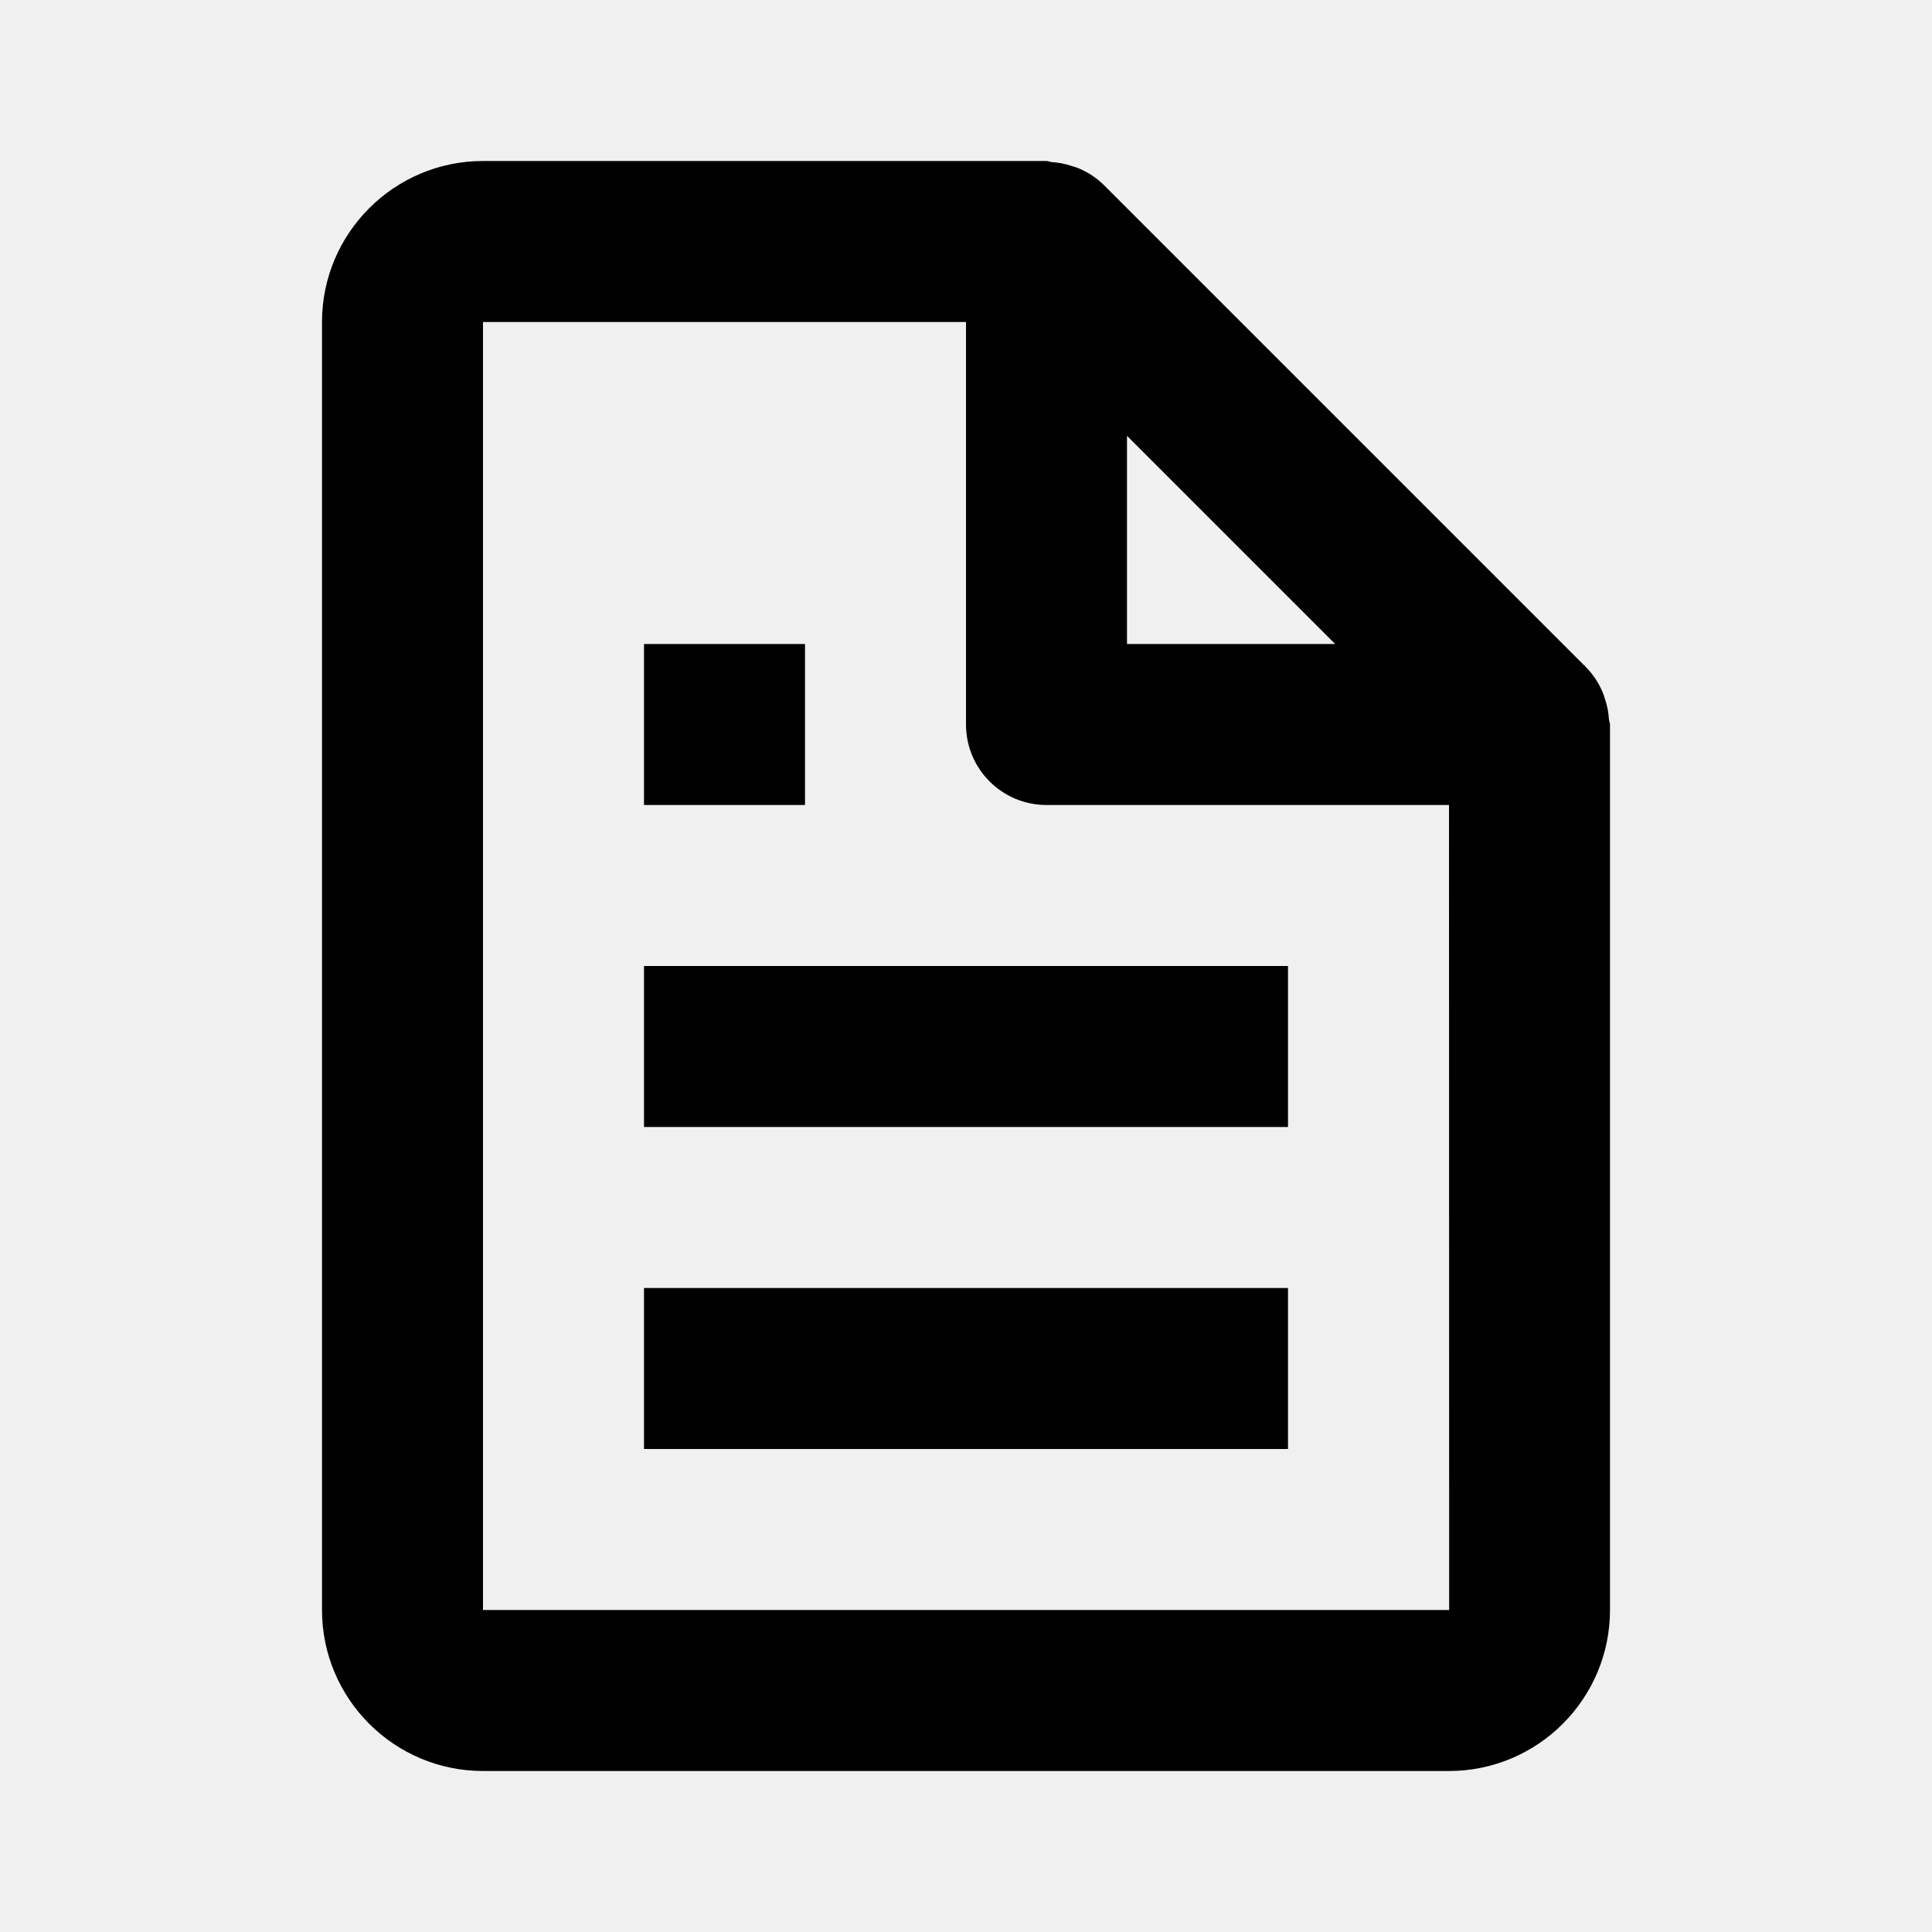
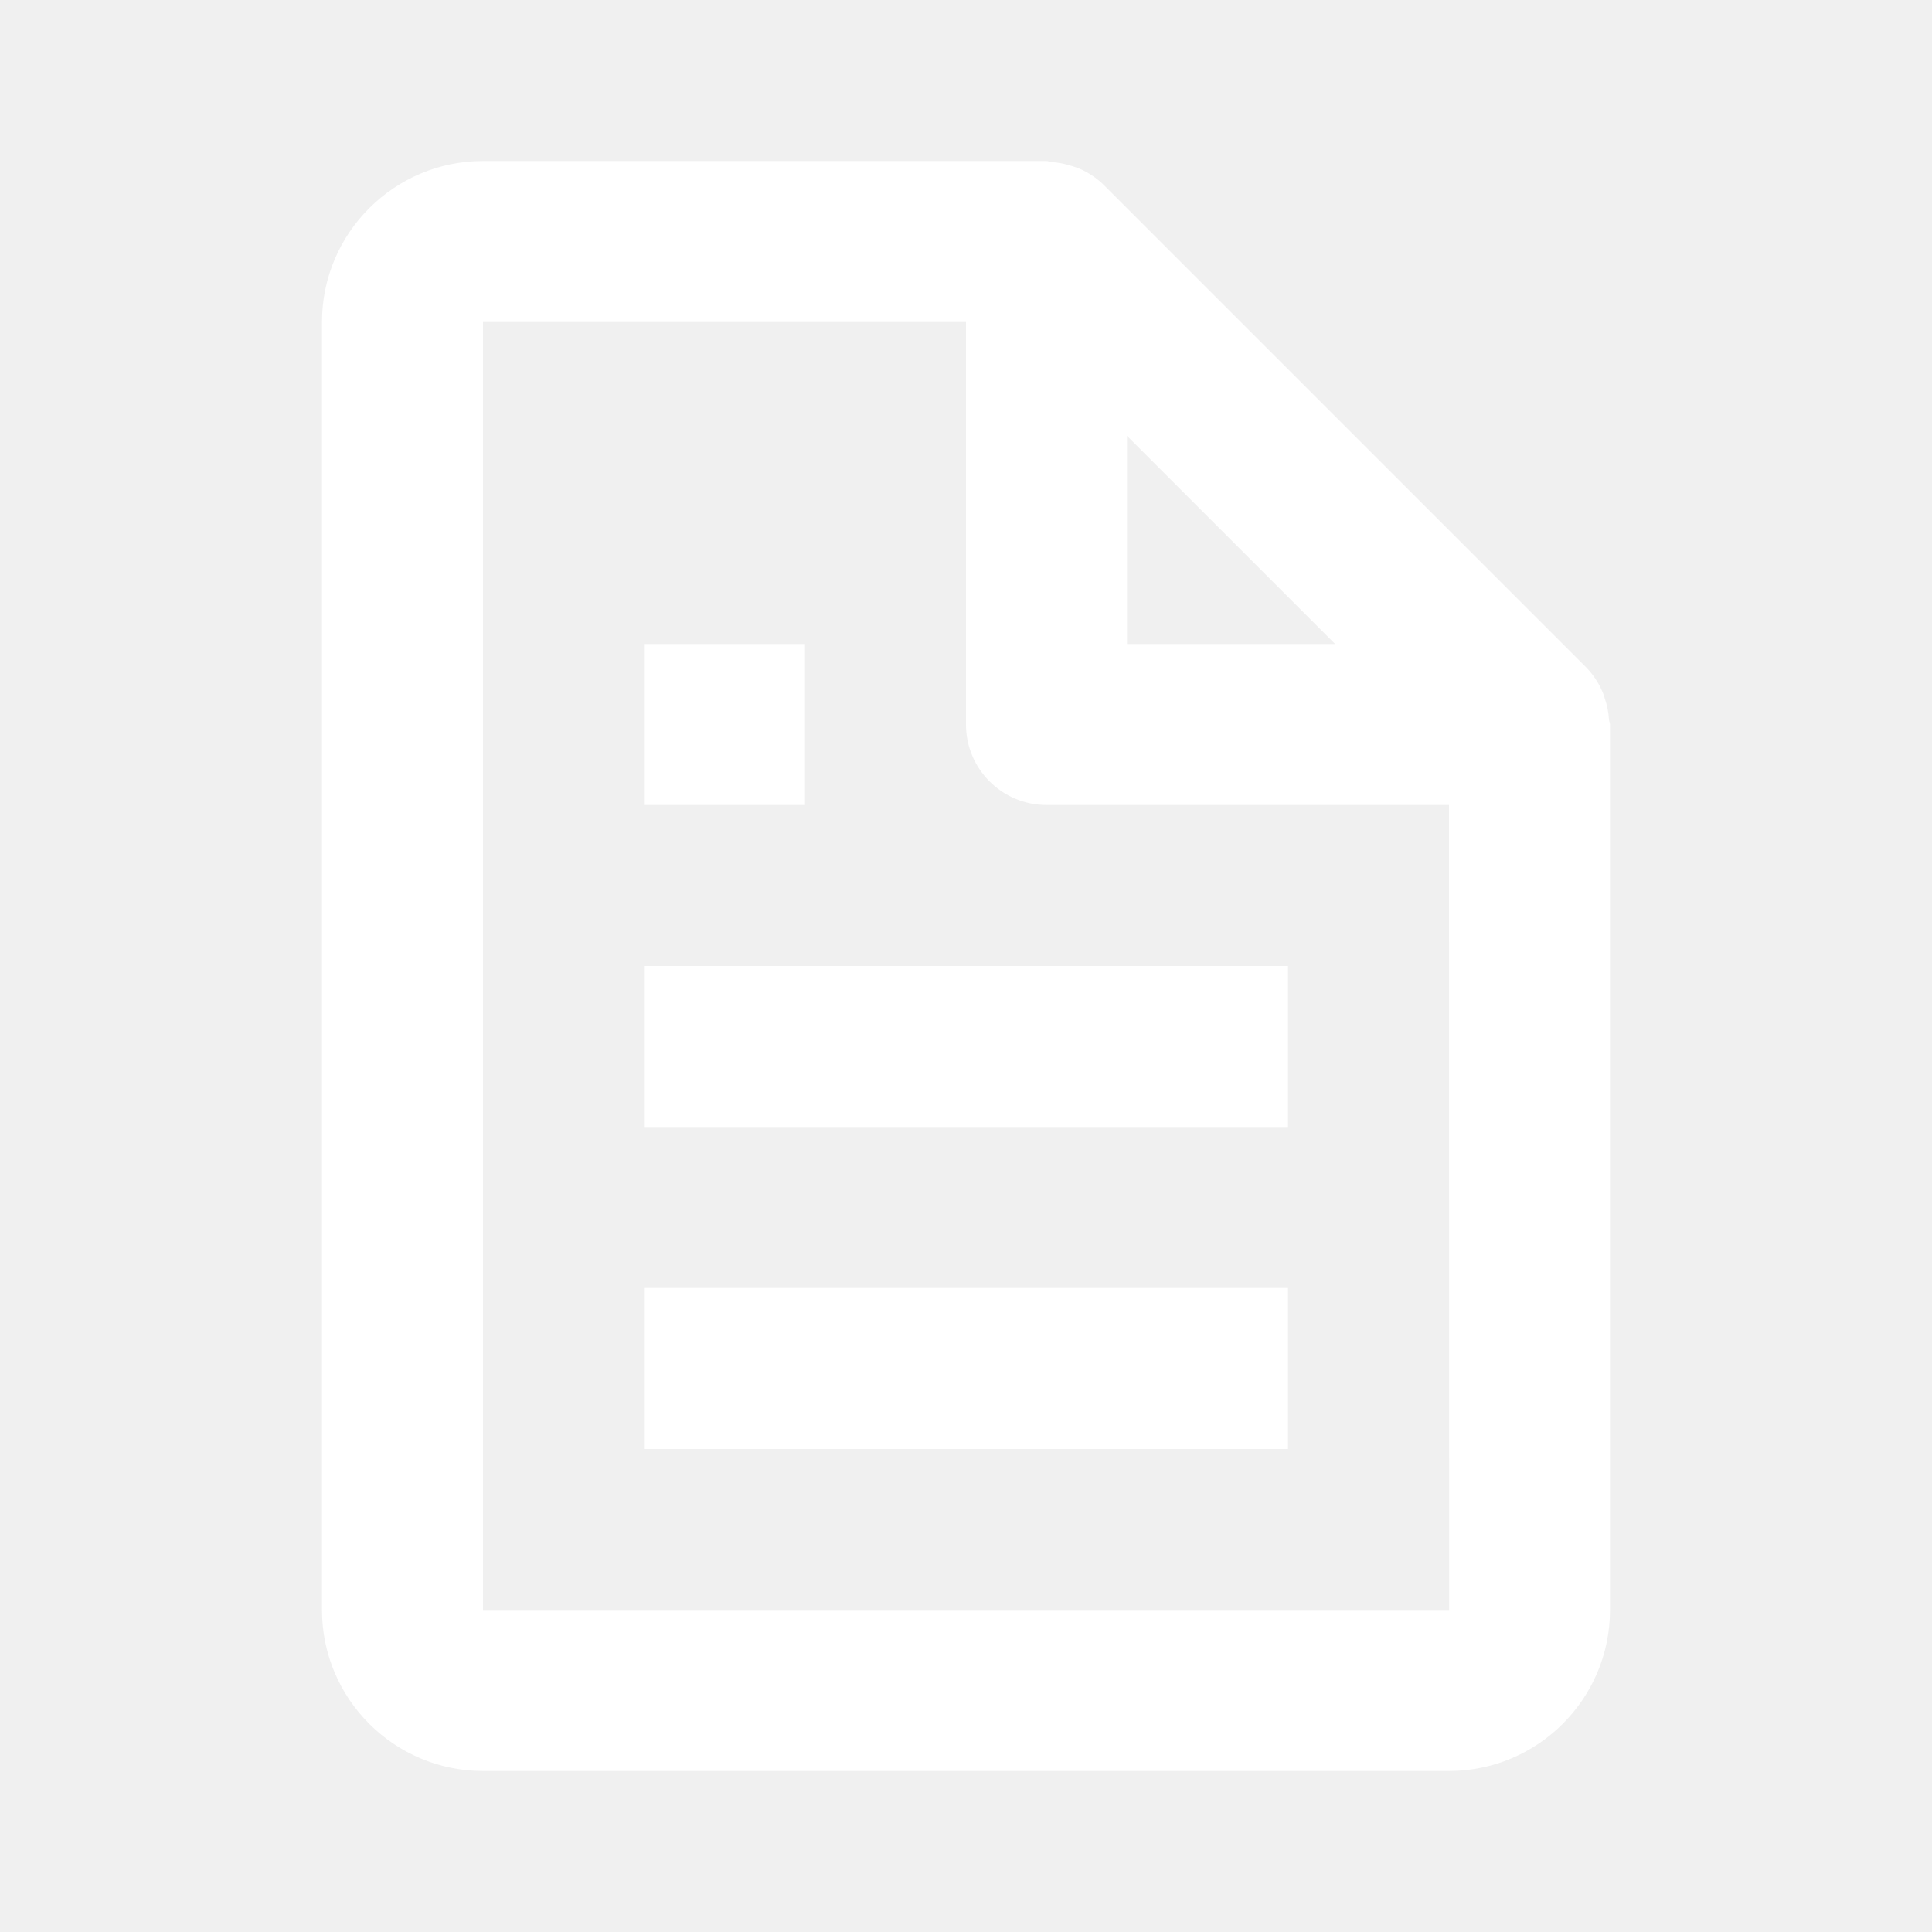
- <svg xmlns="http://www.w3.org/2000/svg" width="24" height="24" viewBox="0 0 24 24">
+ <svg xmlns="http://www.w3.org/2000/svg" width="24" height="24" fill="white" viewBox="0 0 24 24">
  <path d="M19.903 8.586a.997.997 0 0 0-.196-.293l-6-6a.997.997 0 0 0-.293-.196c-.03-.014-.062-.022-.094-.033a.991.991 0 0 0-.259-.051C13.04 2.011 13.021 2 13 2H6c-1.103 0-2 .897-2 2v16c0 1.103.897 2 2 2h12c1.103 0 2-.897 2-2V9c0-.021-.011-.04-.013-.062a.952.952 0 0 0-.051-.259c-.01-.032-.019-.063-.033-.093zM16.586 8H14V5.414L16.586 8zM6 20V4h6v5a1 1 0 0 0 1 1h5l.002 10H6z" />
  <path d="M8 12h8v2H8zm0 4h8v2H8zm0-8h2v2H8z" />
</svg>
